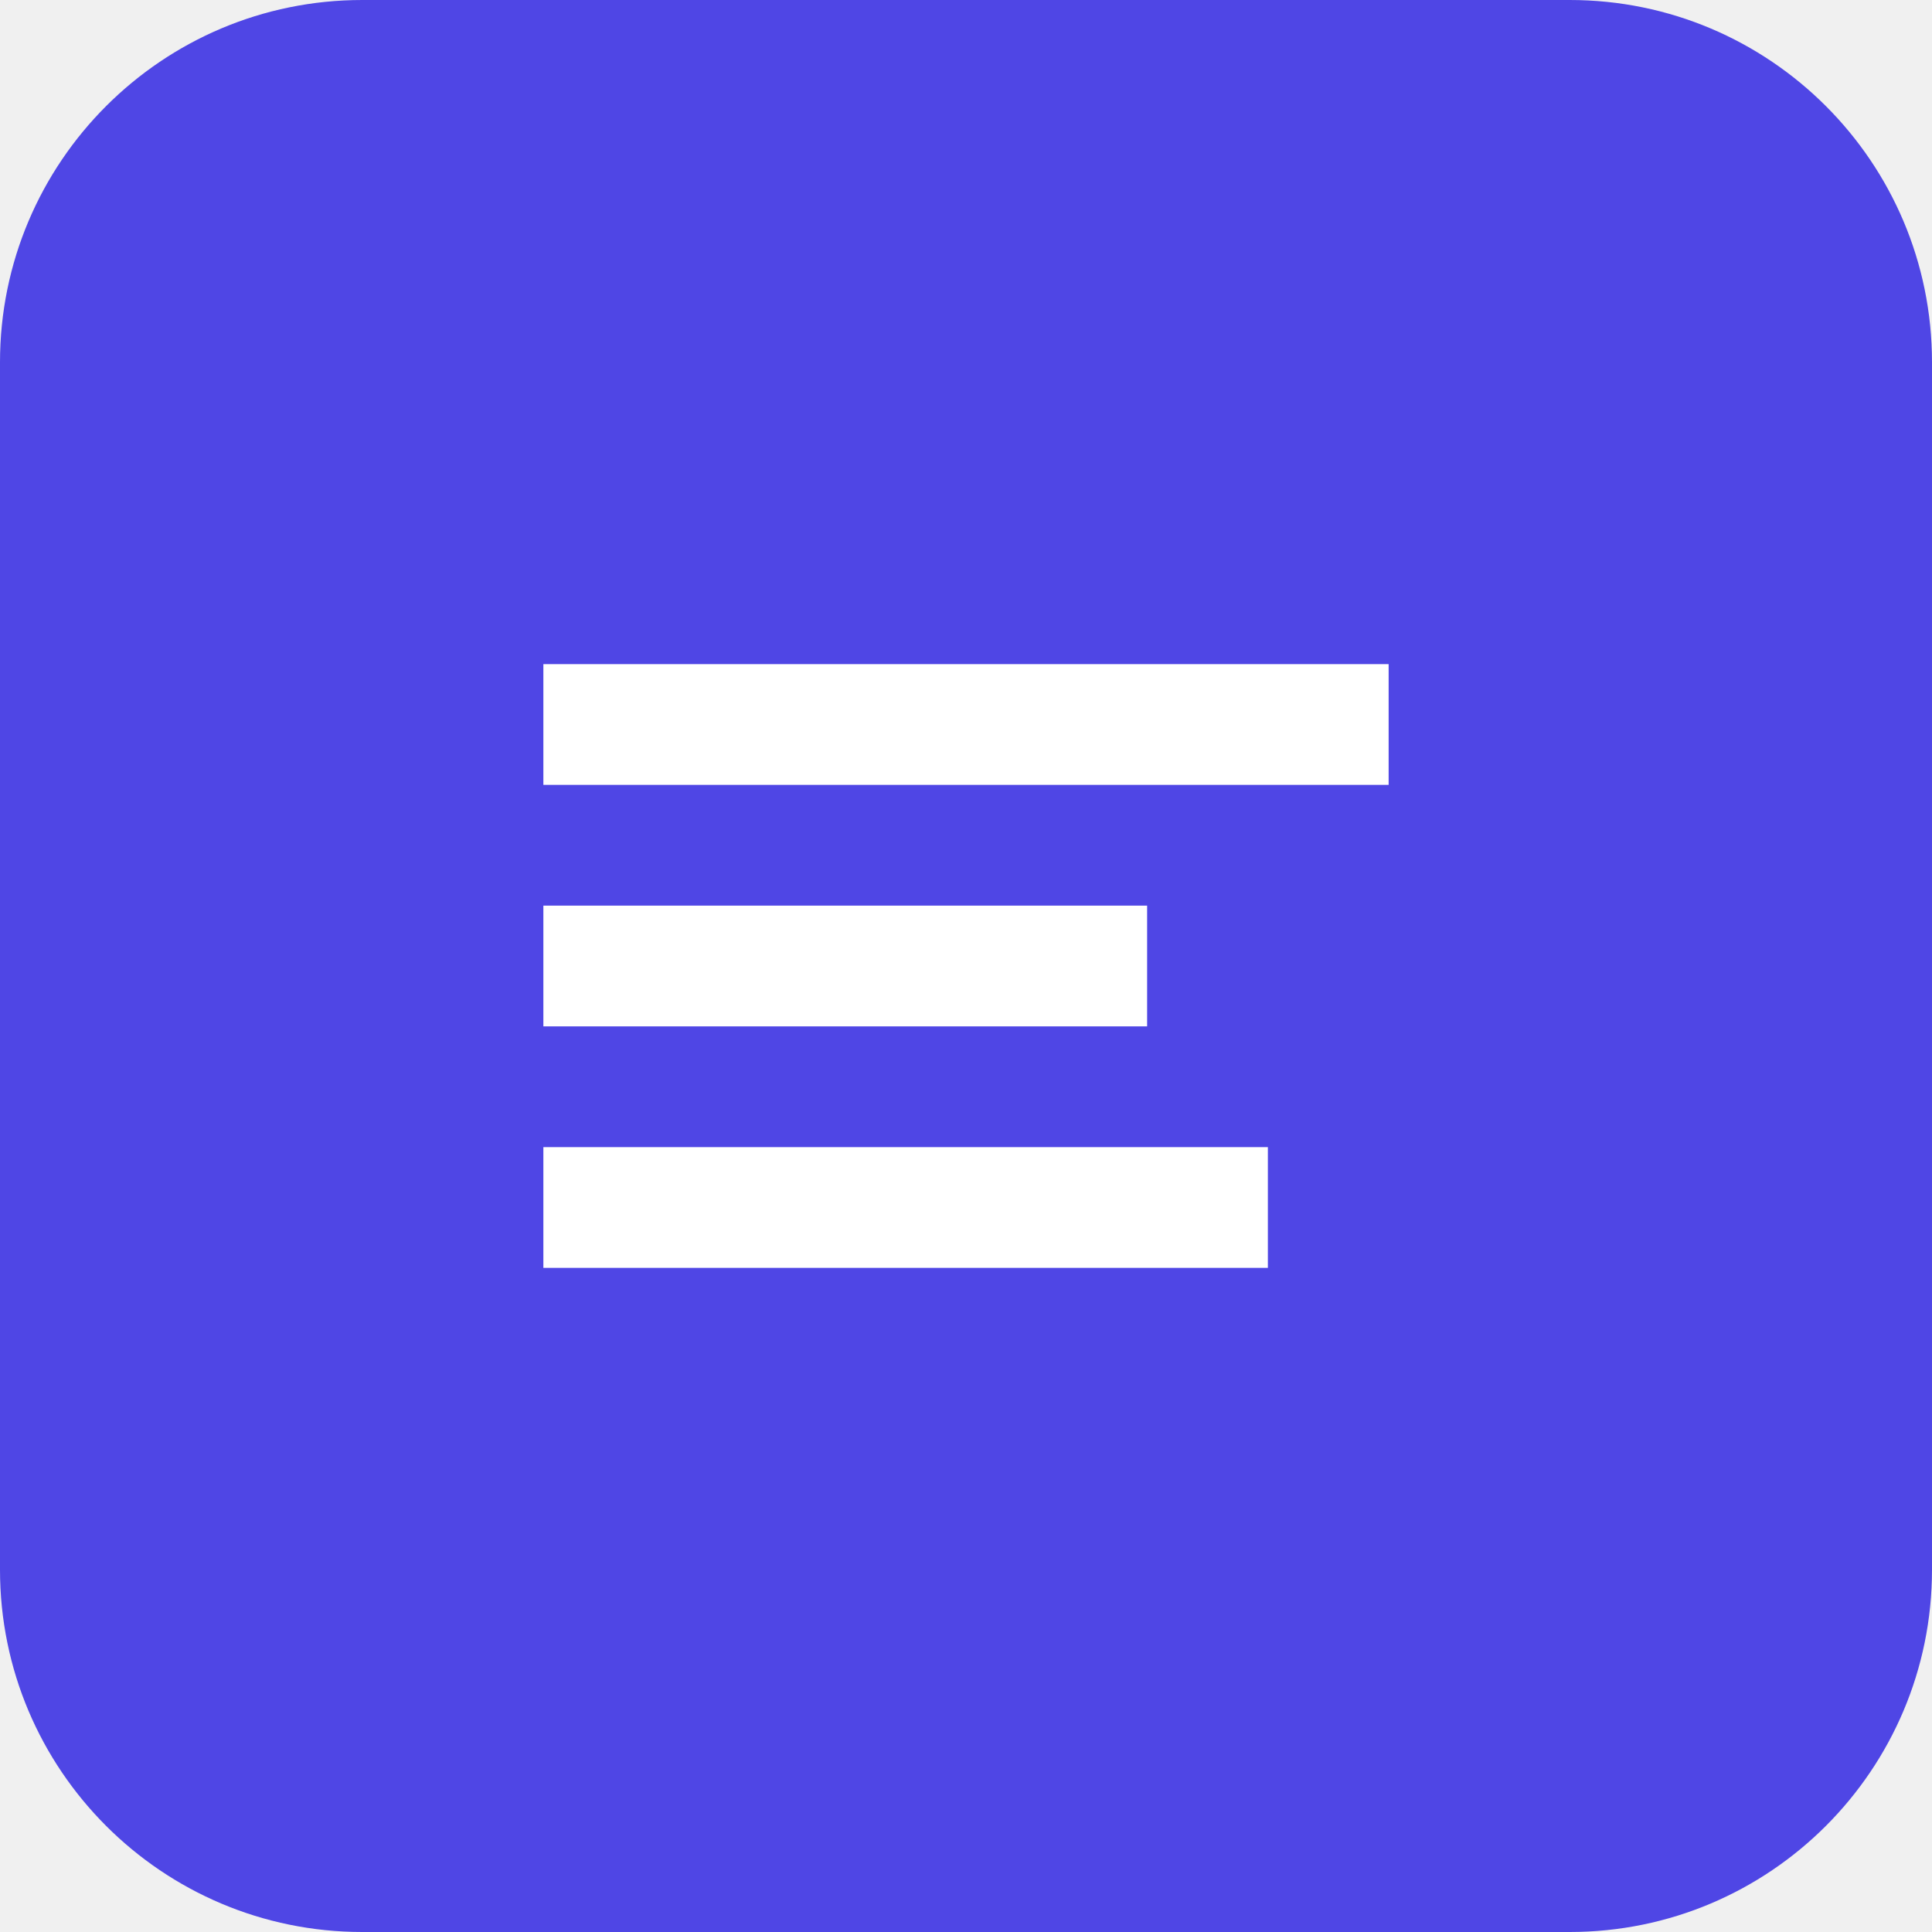
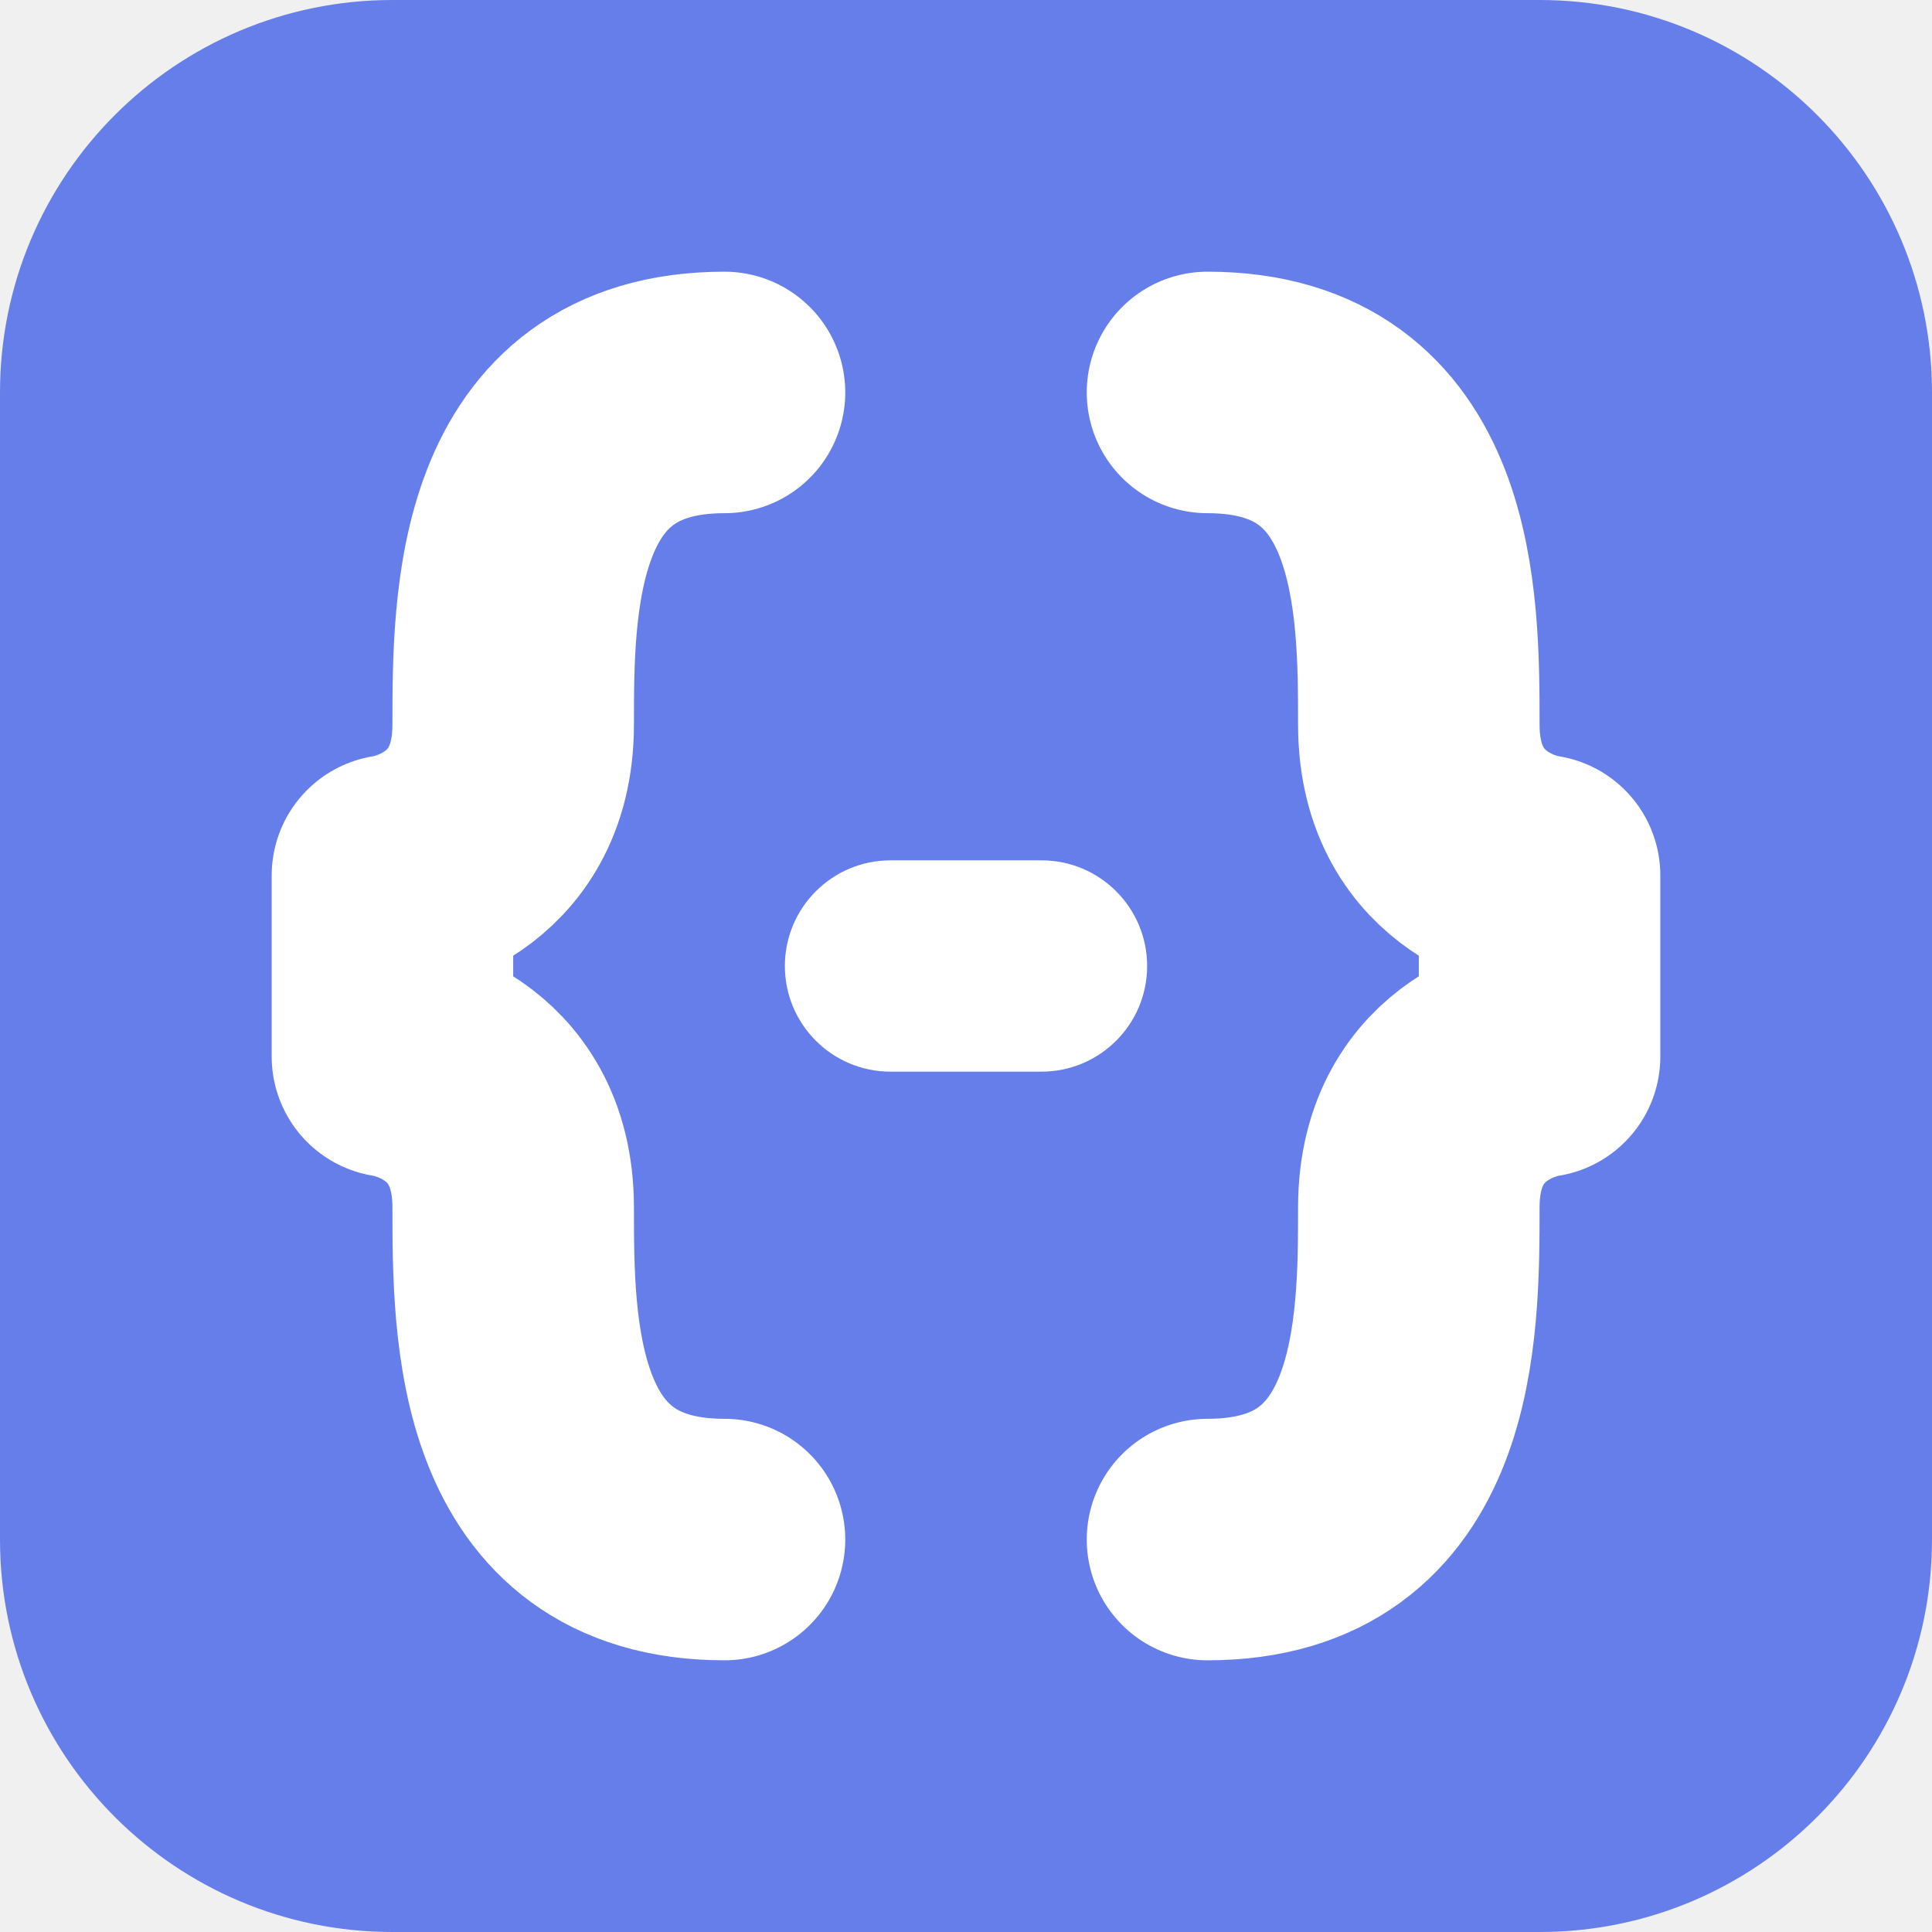
- <svg xmlns="http://www.w3.org/2000/svg" width="64" height="64" viewBox="0 0 64 64">
-   <rect width="64" height="64" rx="12" fill="#4F46E5" />
-   <path d="M18 22h28v4H18zM18 30h20v4H18zM18 38h24v4H18z" fill="#fff" />
+ <svg xmlns="http://www.w3.org/2000/svg" width="128" height="128" viewBox="0 0 128 128">
+   <rect x="0" y="0" width="128" height="128" rx="26" fill="#667eea" />
+   <path d="M 48 26            C 34 26 34 40 34 48            C 34 57 26 58 26 58            L 26 70            C 26 70 34 71 34 80            C 34 88 34 102 48 102" fill="none" stroke="#ffffff" stroke-width="16" stroke-linecap="round" stroke-linejoin="round" />
+   <path d="M 80 26            C 94 26 94 40 94 48            C 94 57 102 58 102 58            L 102 70            C 102 70 94 71 94 80            C 94 88 94 102 80 102" fill="none" stroke="#ffffff" stroke-width="16" stroke-linecap="round" stroke-linejoin="round" />
+   <rect x="52" y="57" width="24" height="14" rx="7" fill="#ffffff" />
</svg>
